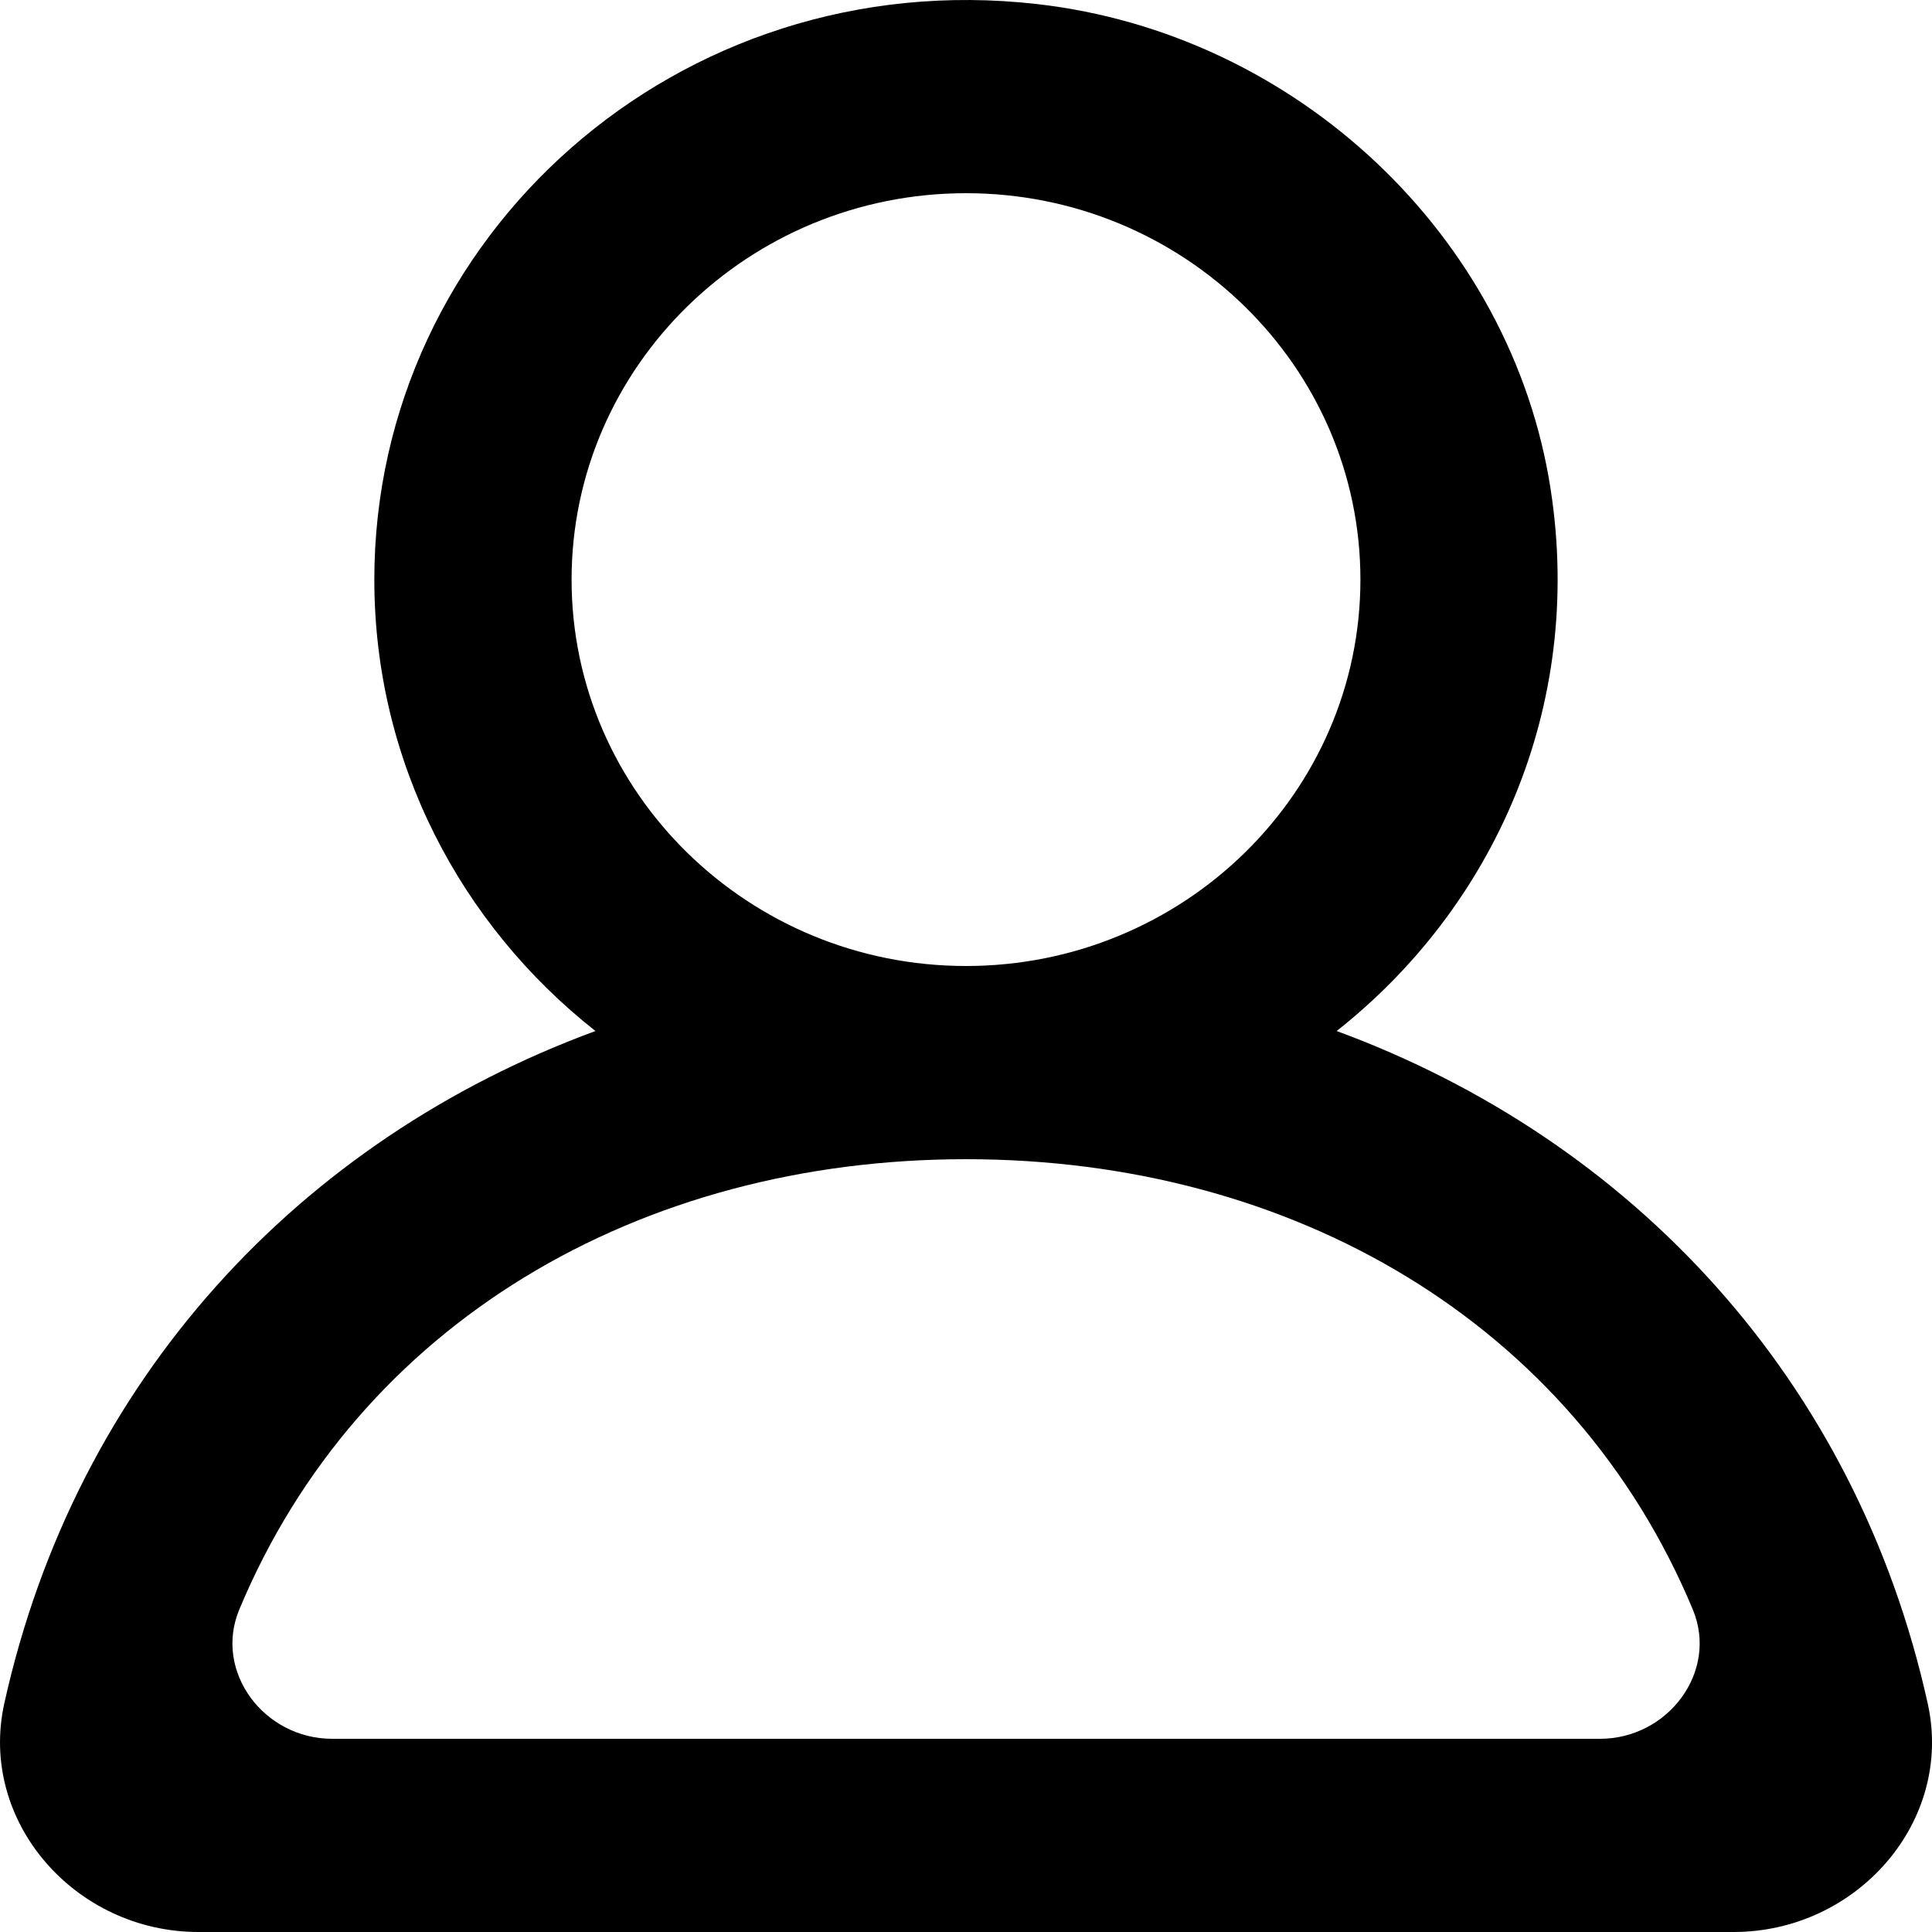
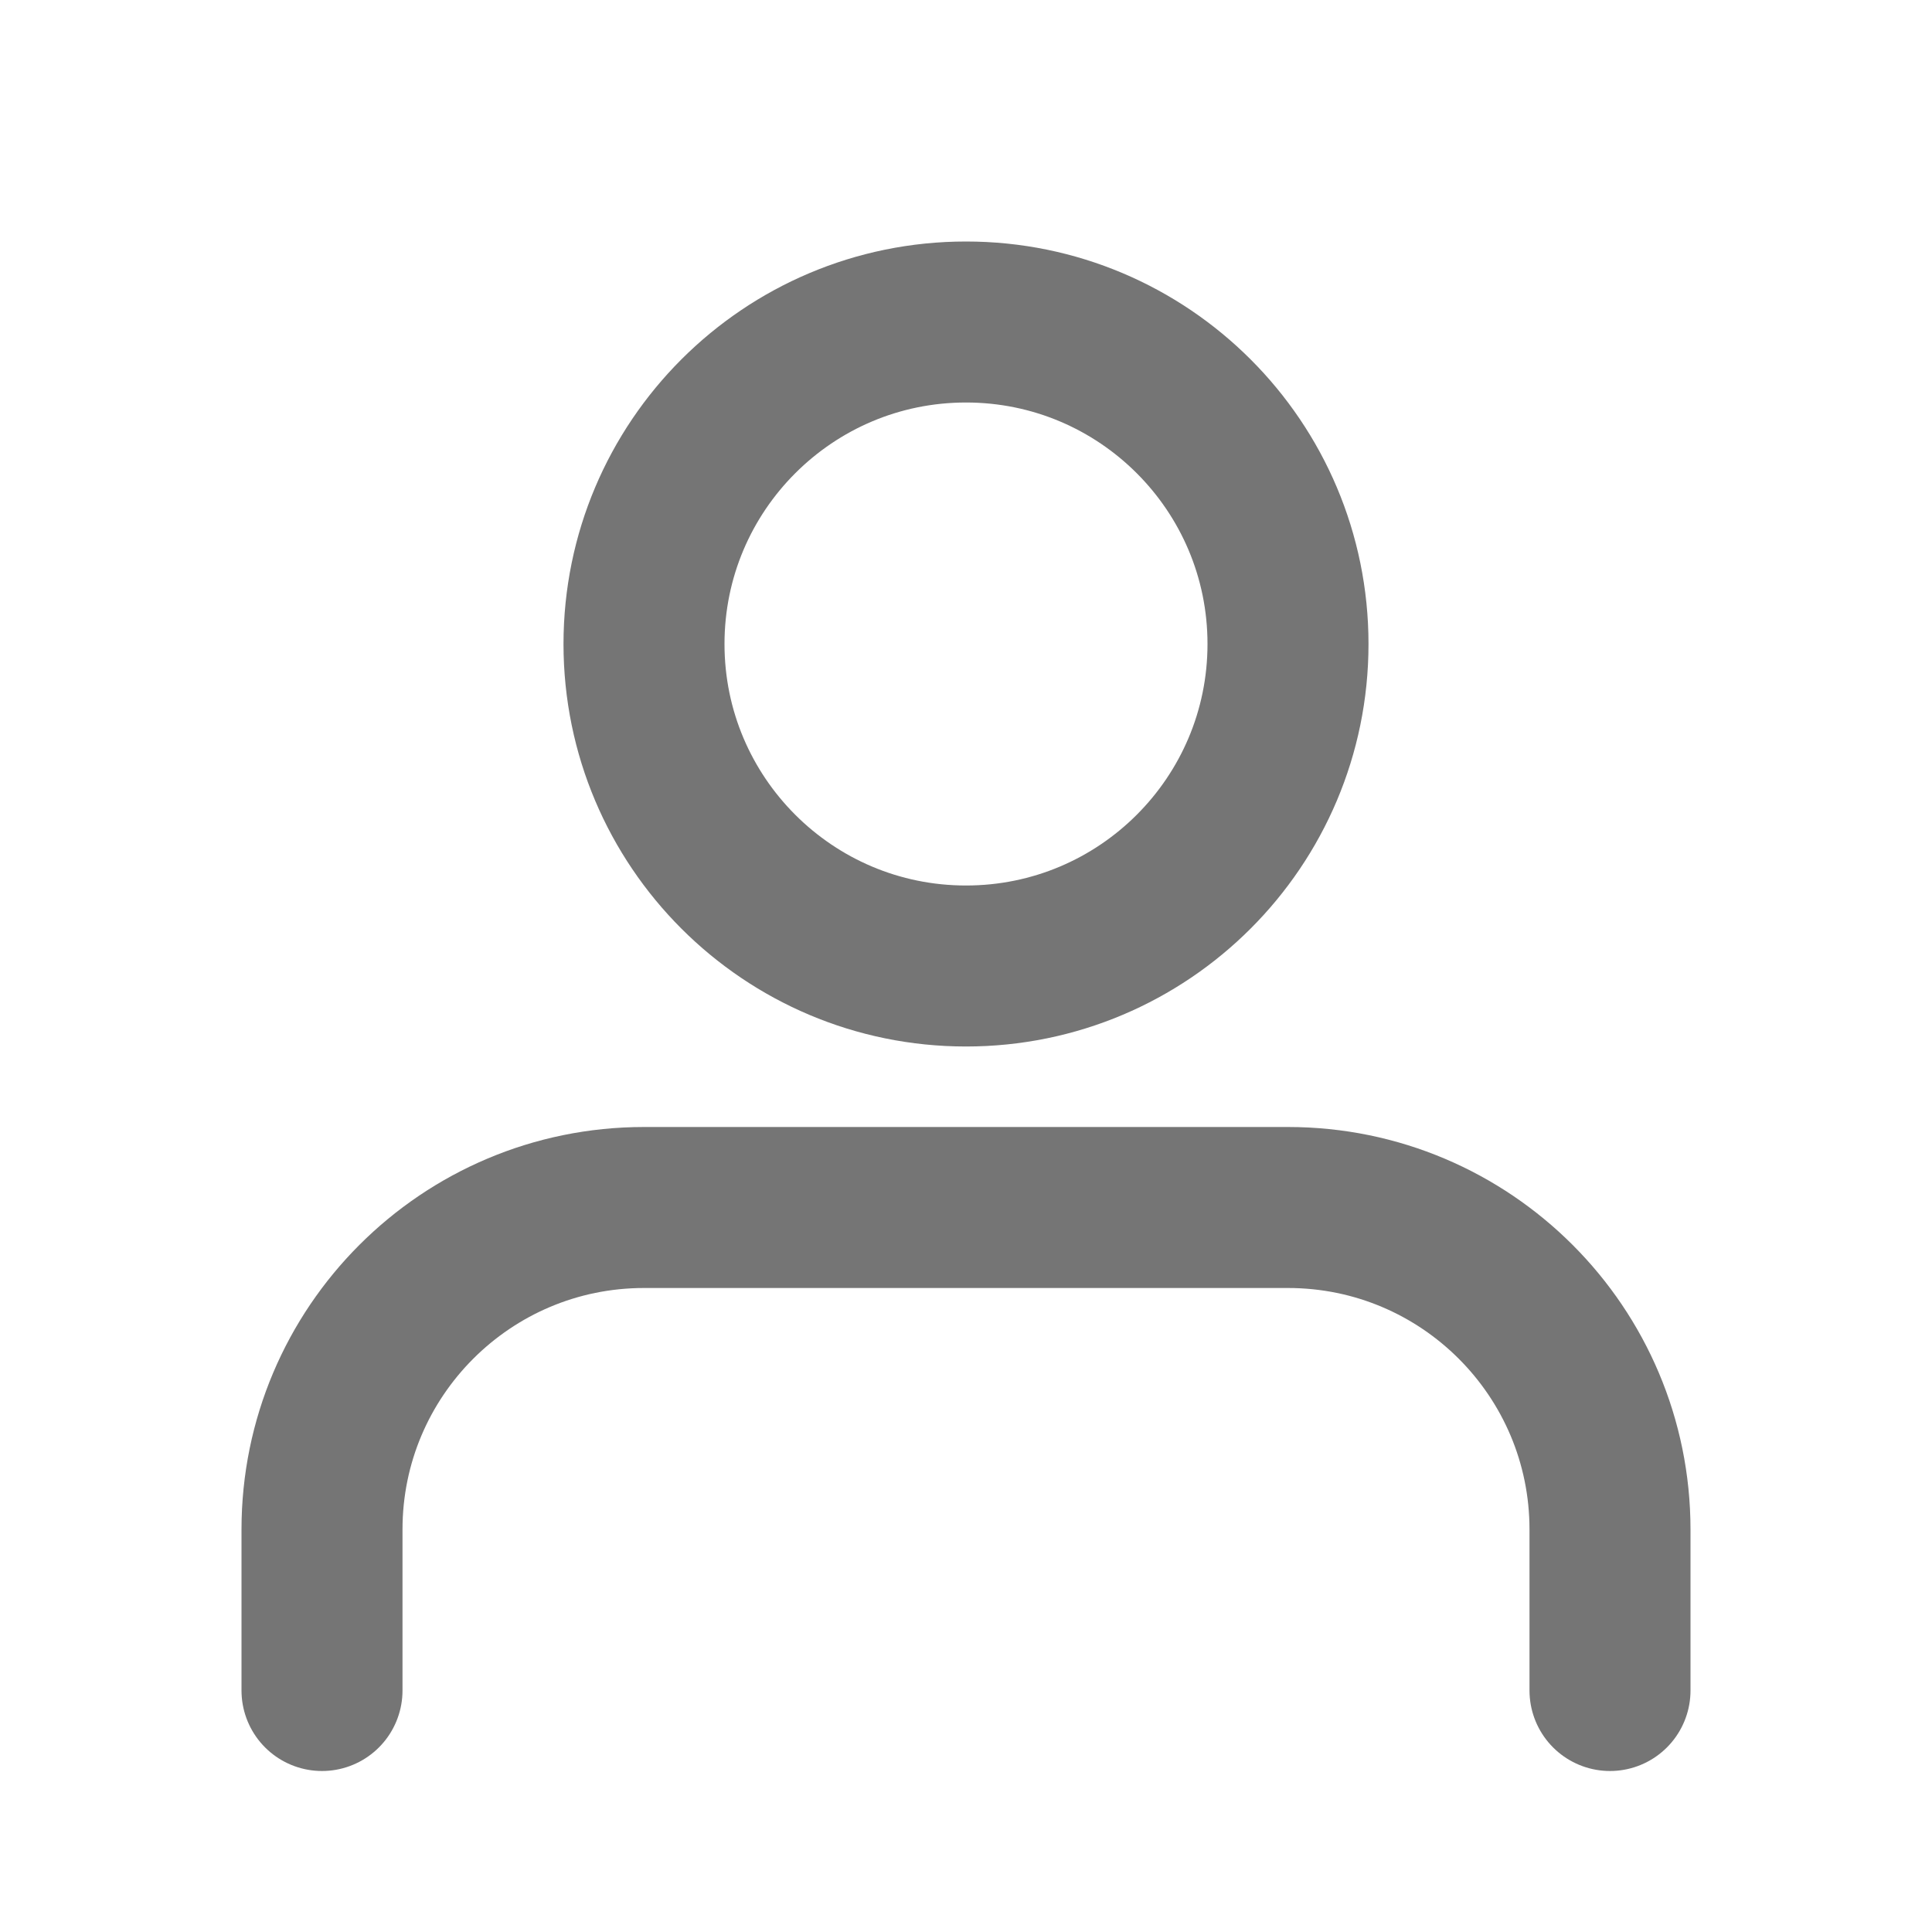
- <svg xmlns="http://www.w3.org/2000/svg" width="800px" height="800px" viewBox="0 0 20 20" version="1.1">
-   <g id="Page-1" stroke="none" stroke-width="1" fill="none" fill-rule="evenodd">
-     <g id="Dribbble-Light-Preview" transform="translate(-140, -2159)" fill="#000000">
-       <g id="icons" transform="translate(56, 160)">
-         <path d="M100.563,2017 L87.438,2017 C86.732,2017 86.21,2016.303 86.477,2015.662 C87.713,2012.698 90.617,2011 94,2011 C97.384,2011 100.288,2012.698 101.524,2015.662 C101.791,2016.303 101.269,2017 100.563,2017 M89.917,2005 C89.917,2002.794 91.749,2001 94,2001 C96.252,2001 98.083,2002.794 98.083,2005 C98.083,2007.206 96.252,2009 94,2009 C91.749,2009 89.917,2007.206 89.917,2005 M103.956,2016.636 C103.214,2013.277 100.892,2010.798 97.837,2009.673 C99.456,2008.396 100.4,2006.331 100.053,2004.07 C99.651,2001.447 97.424,1999.348 94.735,1999.042 C91.023,1998.619 87.875,2001.449 87.875,2005 C87.875,2006.89 88.769,2008.574 90.164,2009.673 C87.107,2010.798 84.787,2013.277 84.044,2016.636 C83.775,2017.857 84.779,2019 86.054,2019 L101.946,2019 C103.222,2019 104.226,2017.857 103.956,2016.636" id="profile_round-[#1342]">
- 
-                 </path>
-       </g>
-     </g>
-   </g>
+ <svg xmlns="http://www.w3.org/2000/svg" width="24" height="24" viewBox="0 0 24 24" fill="none">
+   <path d="M12 12C14.209 12 16 10.209 16 8C16 5.791 14.209 4 12 4C9.791 4 8 5.791 8 8C8 10.209 9.791 12 12 12Z" stroke="#757575" stroke-width="2" stroke-linecap="round" stroke-linejoin="round" />
+   <path d="M20 21V19C20 16.791 18.209 15 16 15H8C5.791 15 4 16.791 4 19V21" stroke="#757575" stroke-width="2" stroke-linecap="round" stroke-linejoin="round" />
</svg>
